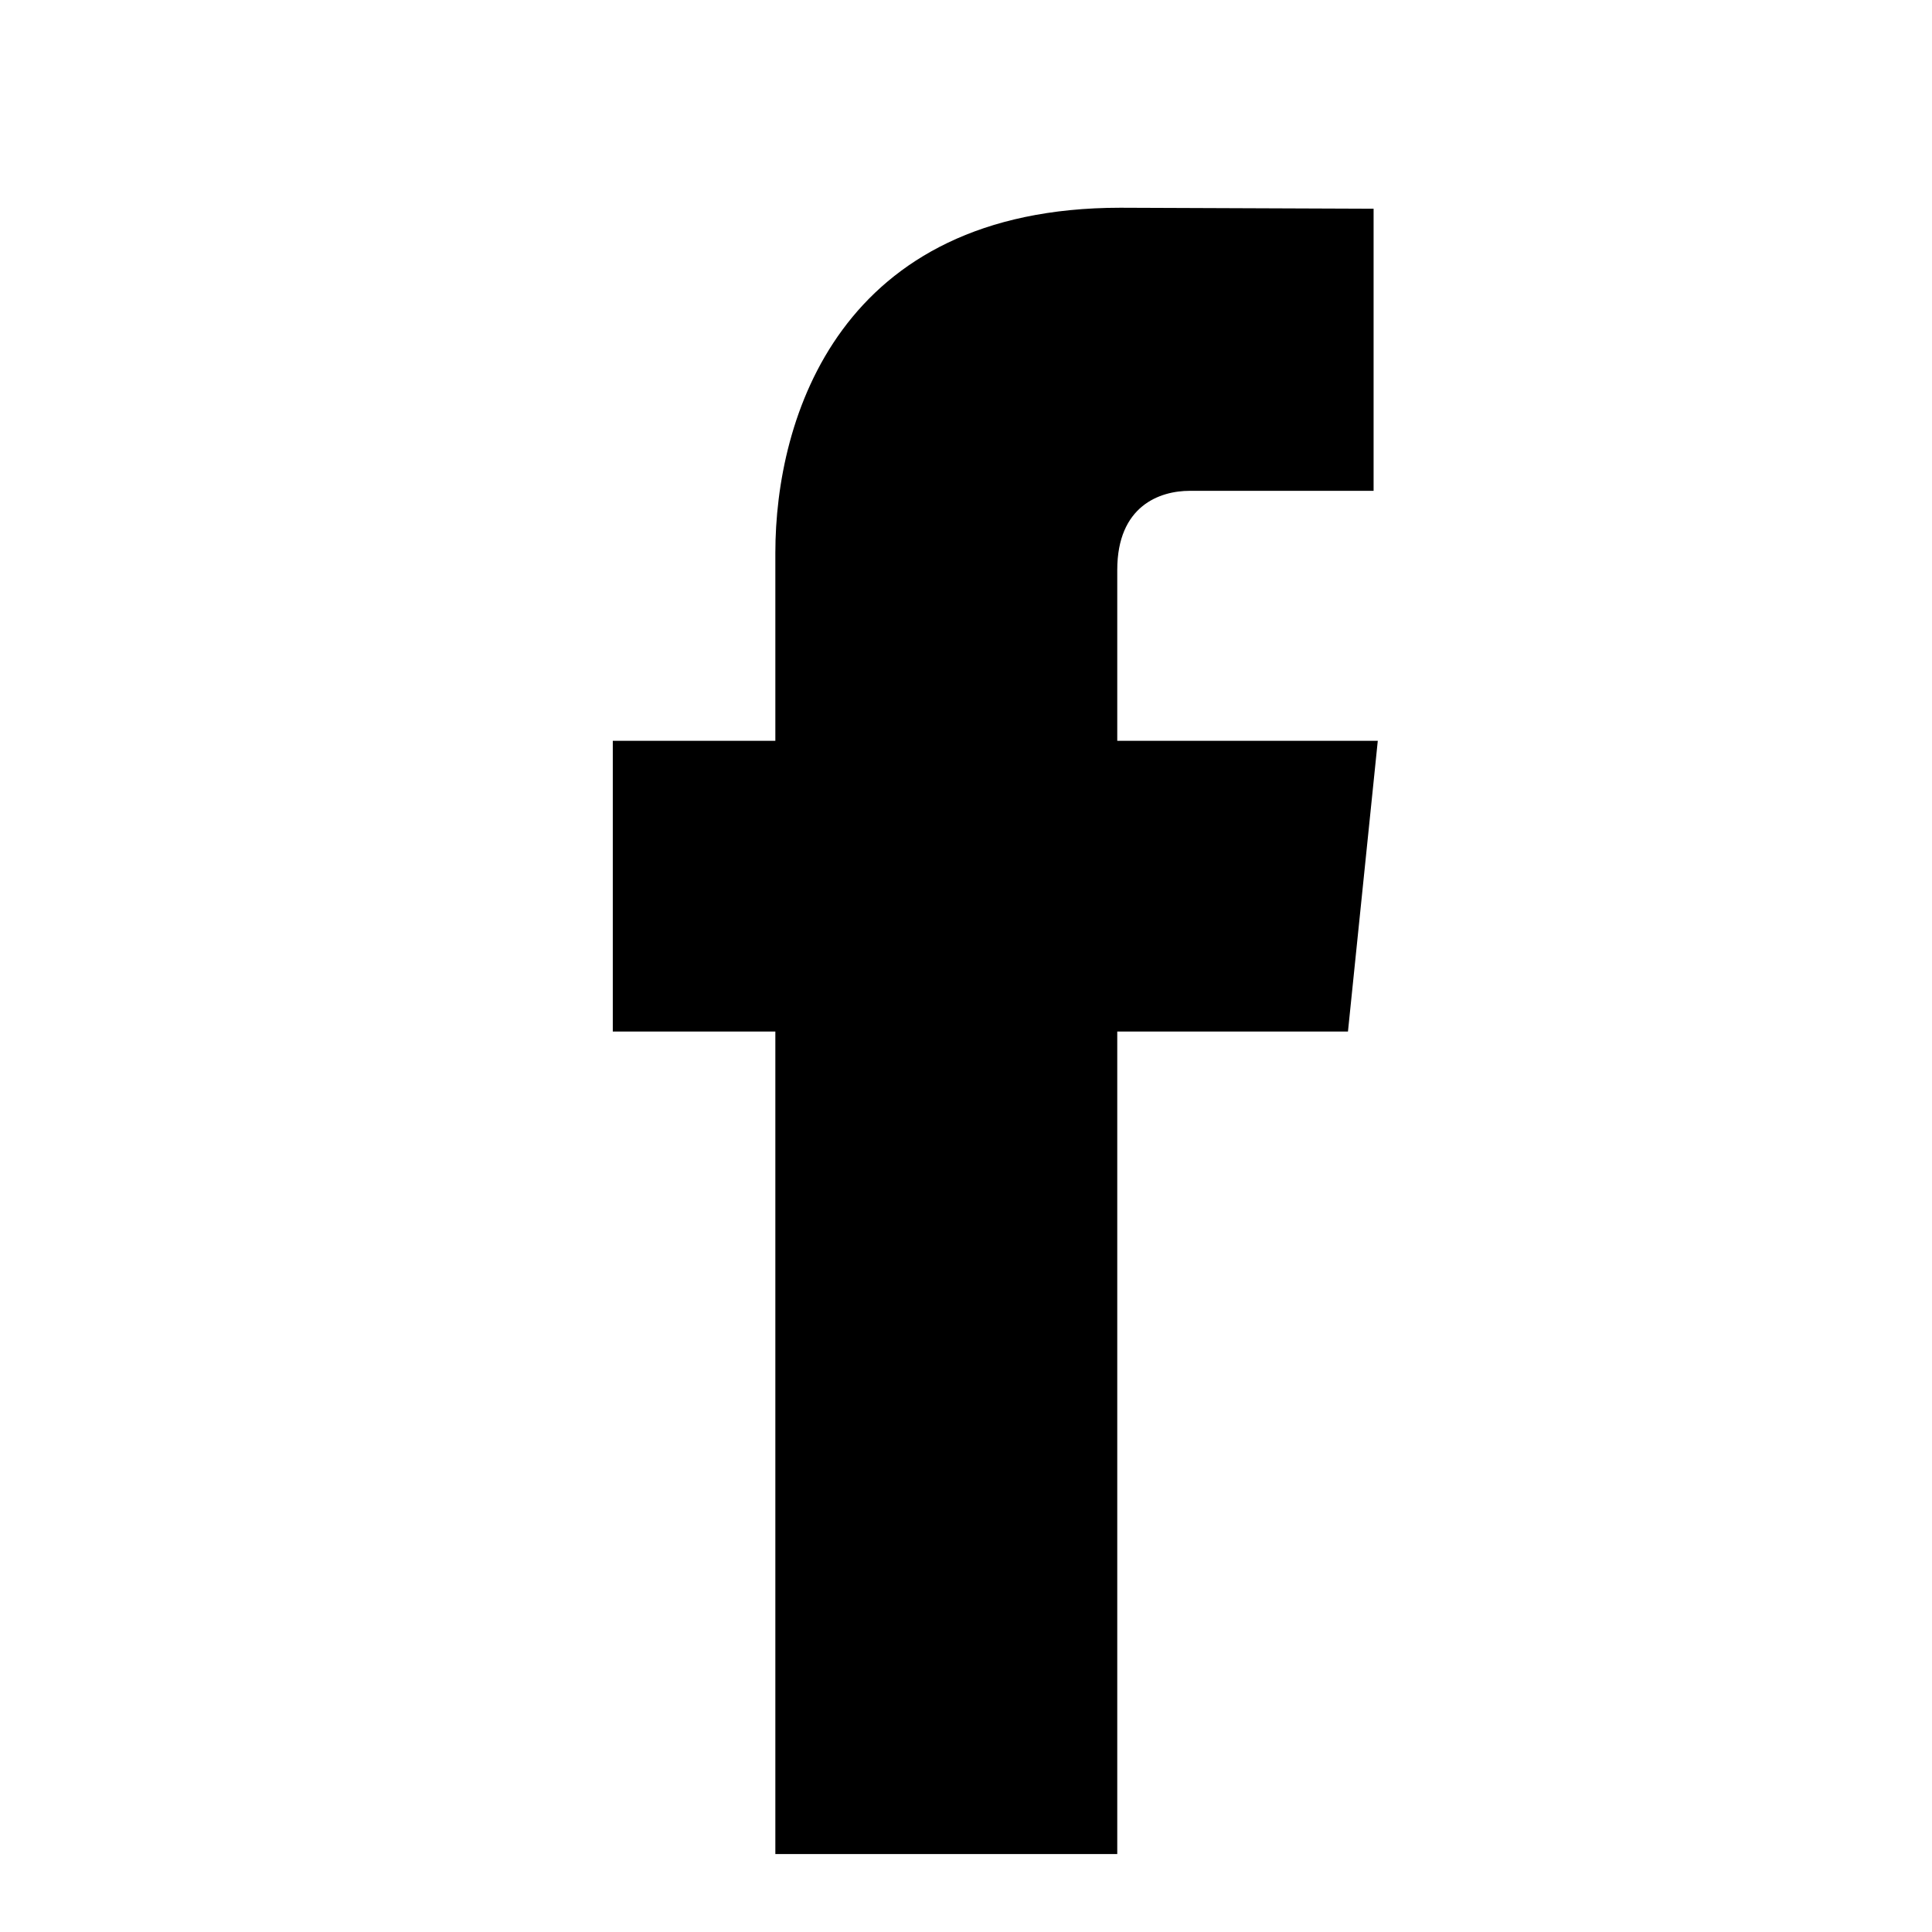
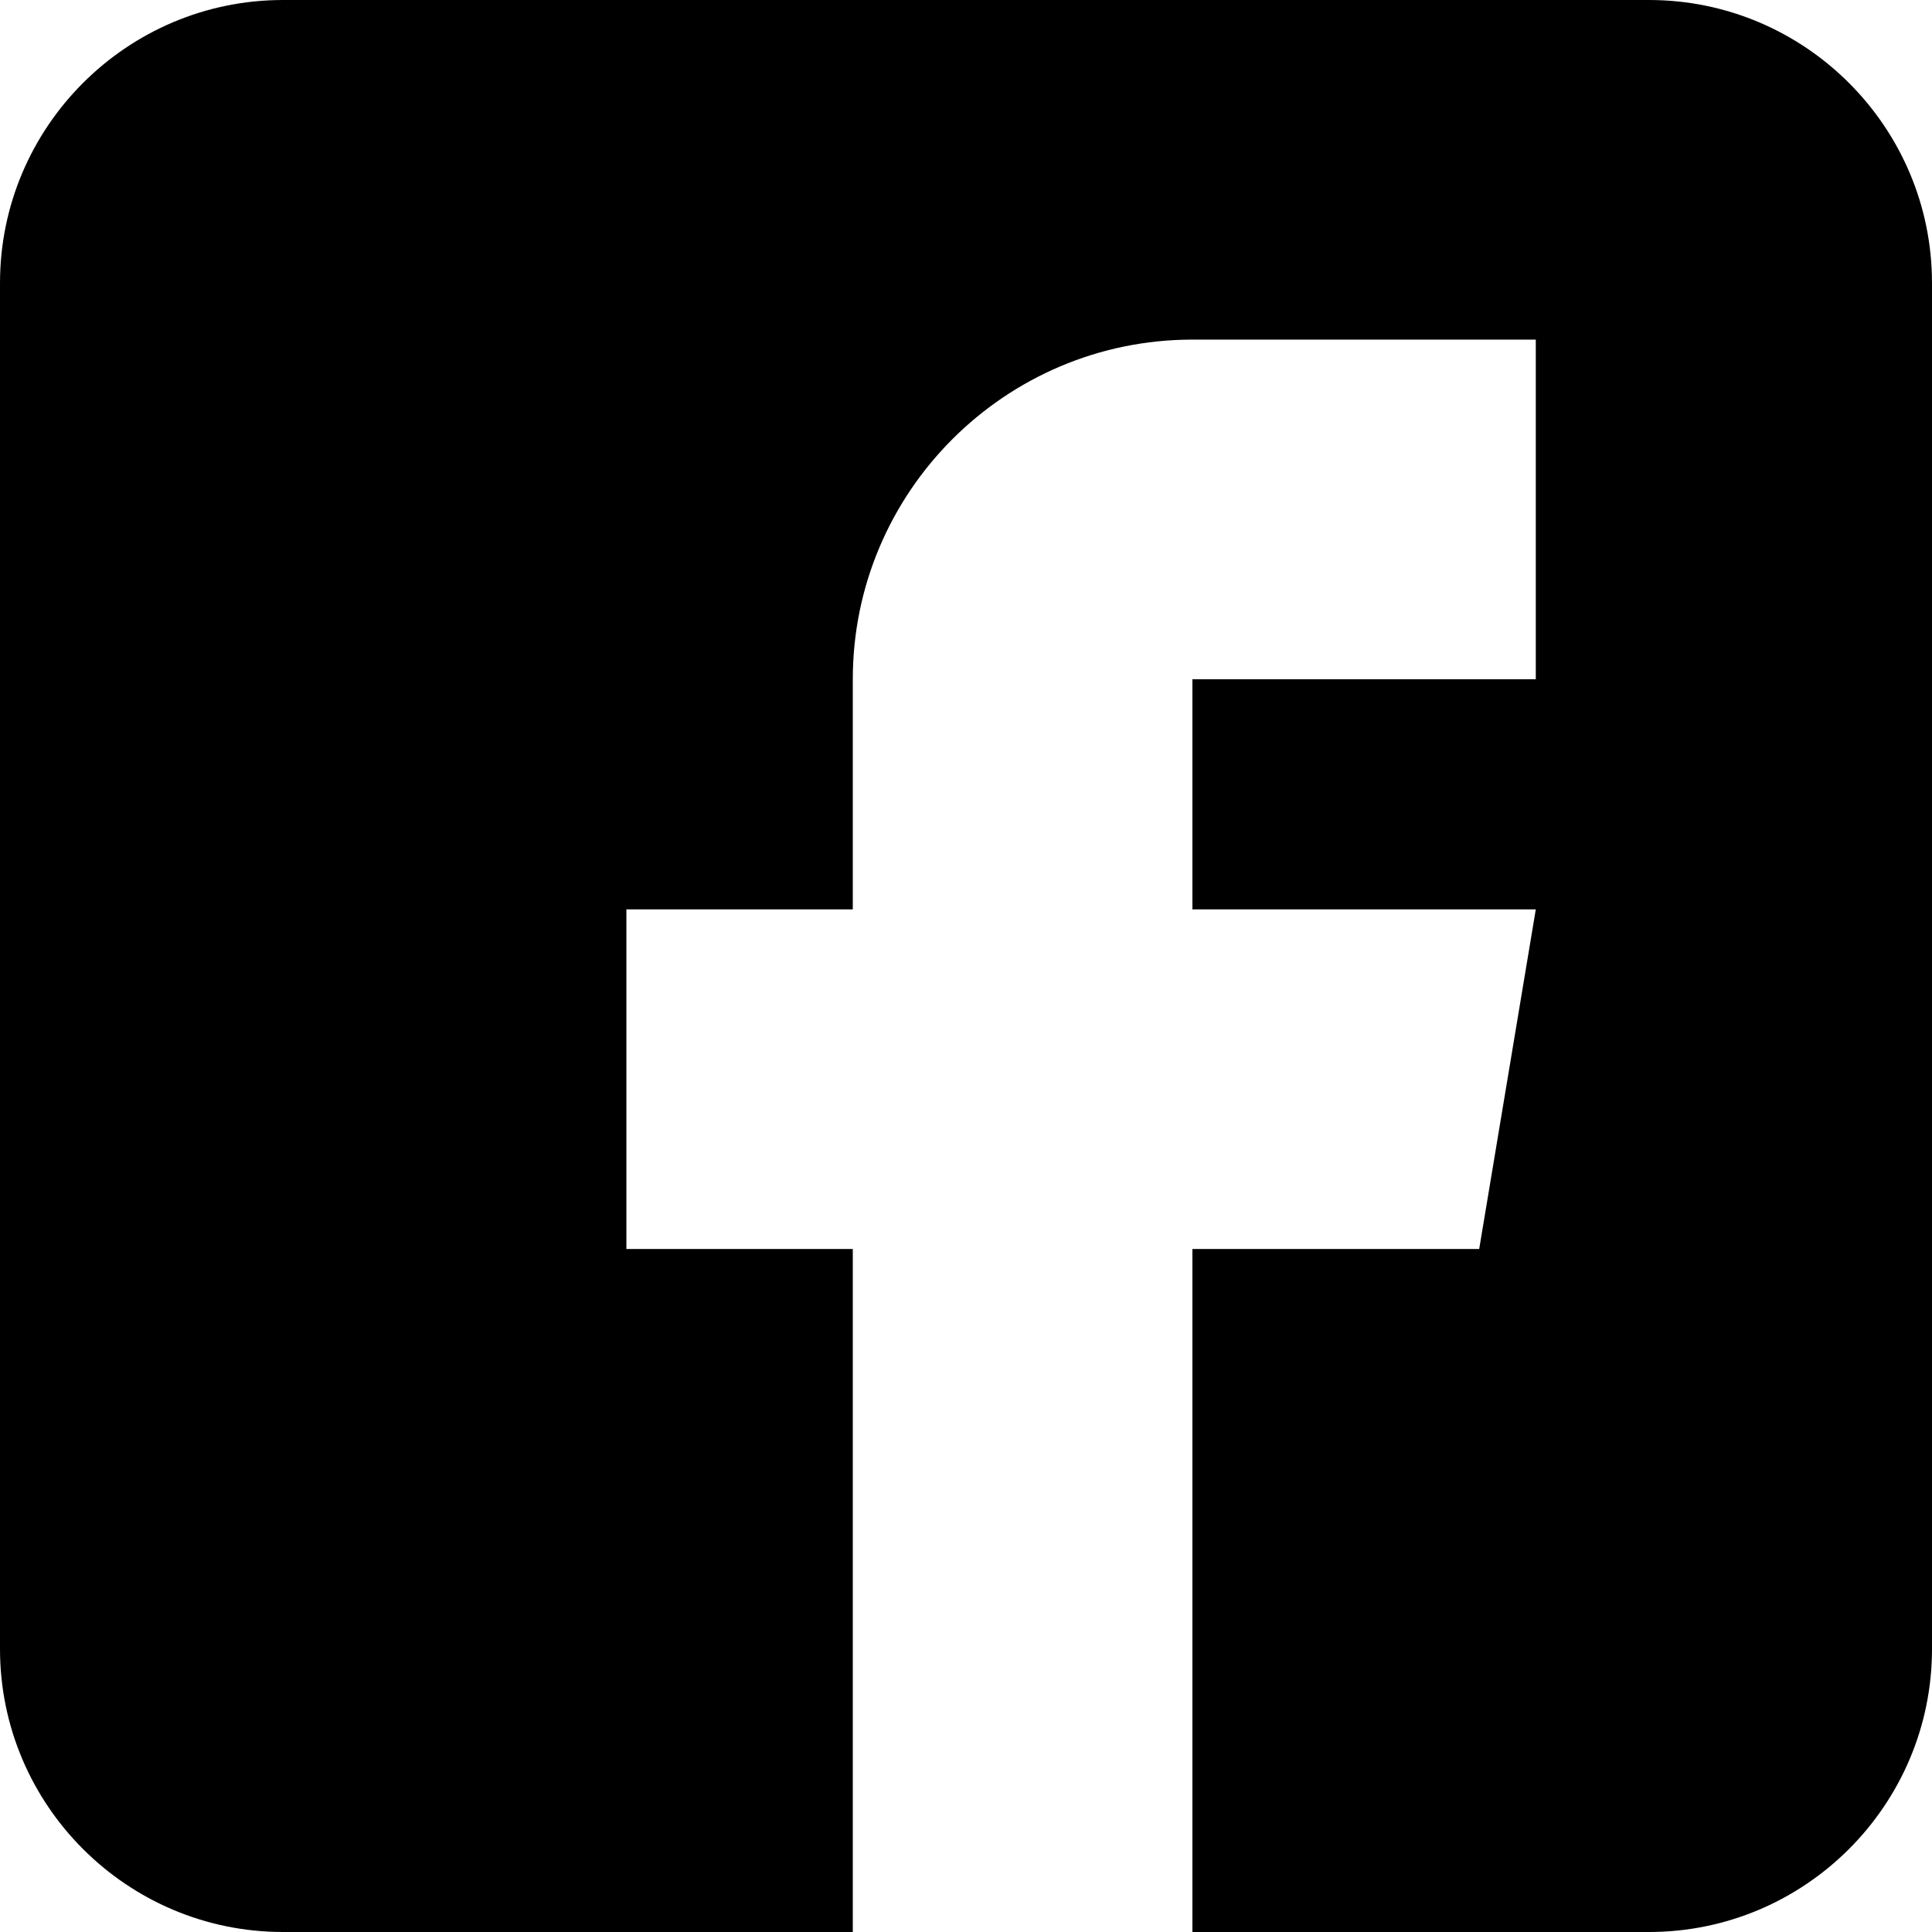
- <svg xmlns="http://www.w3.org/2000/svg" enable-background="new 0 0 56.693 56.693" height="56.693px" id="Layer_1" version="1.1" viewBox="0 0 56.693 56.693" width="56.693px" xml:space="preserve">
-   <path d="M40.43,21.739h-7.645v-5.014c0-1.883,1.248-2.322,2.127-2.322c0.877,0,5.395,0,5.395,0V6.125l-7.43-0.029  c-8.248,0-10.125,6.174-10.125,10.125v5.518h-4.77v8.53h4.77c0,10.947,0,24.137,0,24.137h10.033c0,0,0-13.32,0-24.137h6.77  L40.43,21.739z" />
+ <svg xmlns="http://www.w3.org/2000/svg" viewBox="0 0 512 512">
+   <path d="m437 0h-362c-41.352 0-75 33.648-75 75v362c0 41.352 33.648 75 75 75h151v-181h-60v-90h60v-61c0-49.629 40.371-90 90-90h91v90h-91v61h91l-15 90h-76v181h121c41.352 0 75-33.648 75-75v-362c0-41.352-33.648-75-75-75zm0 0" />
</svg>
